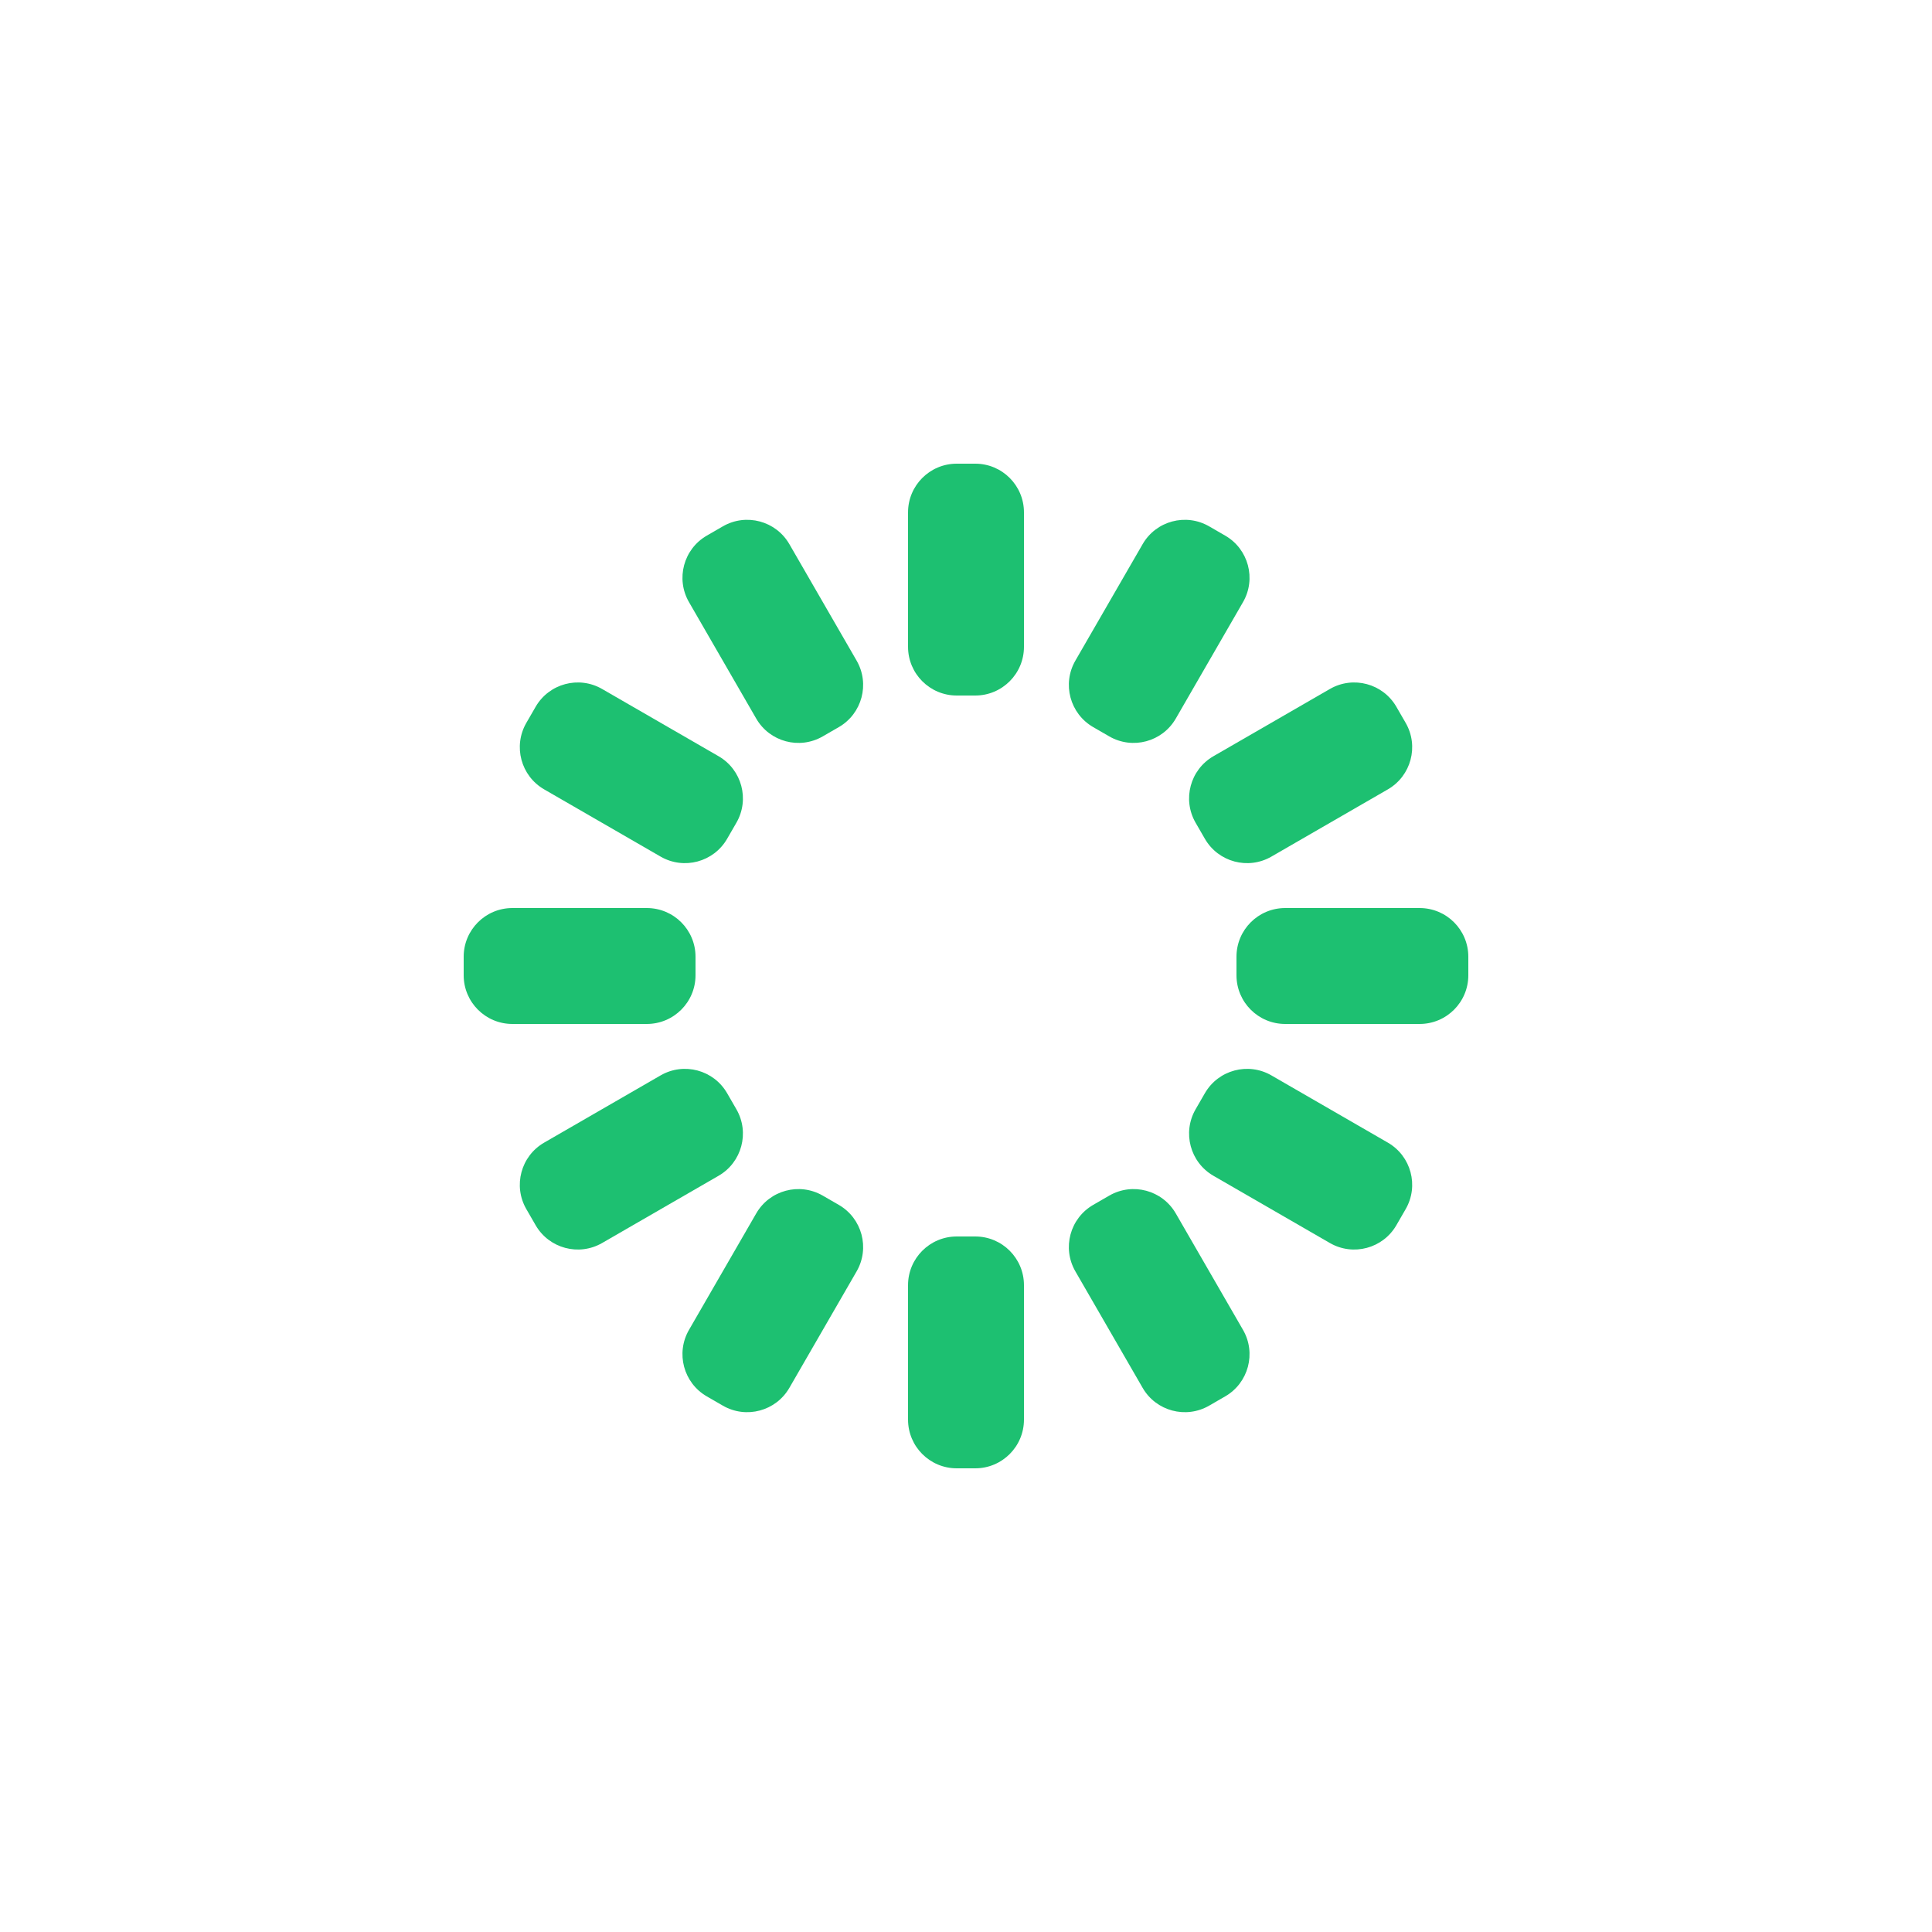
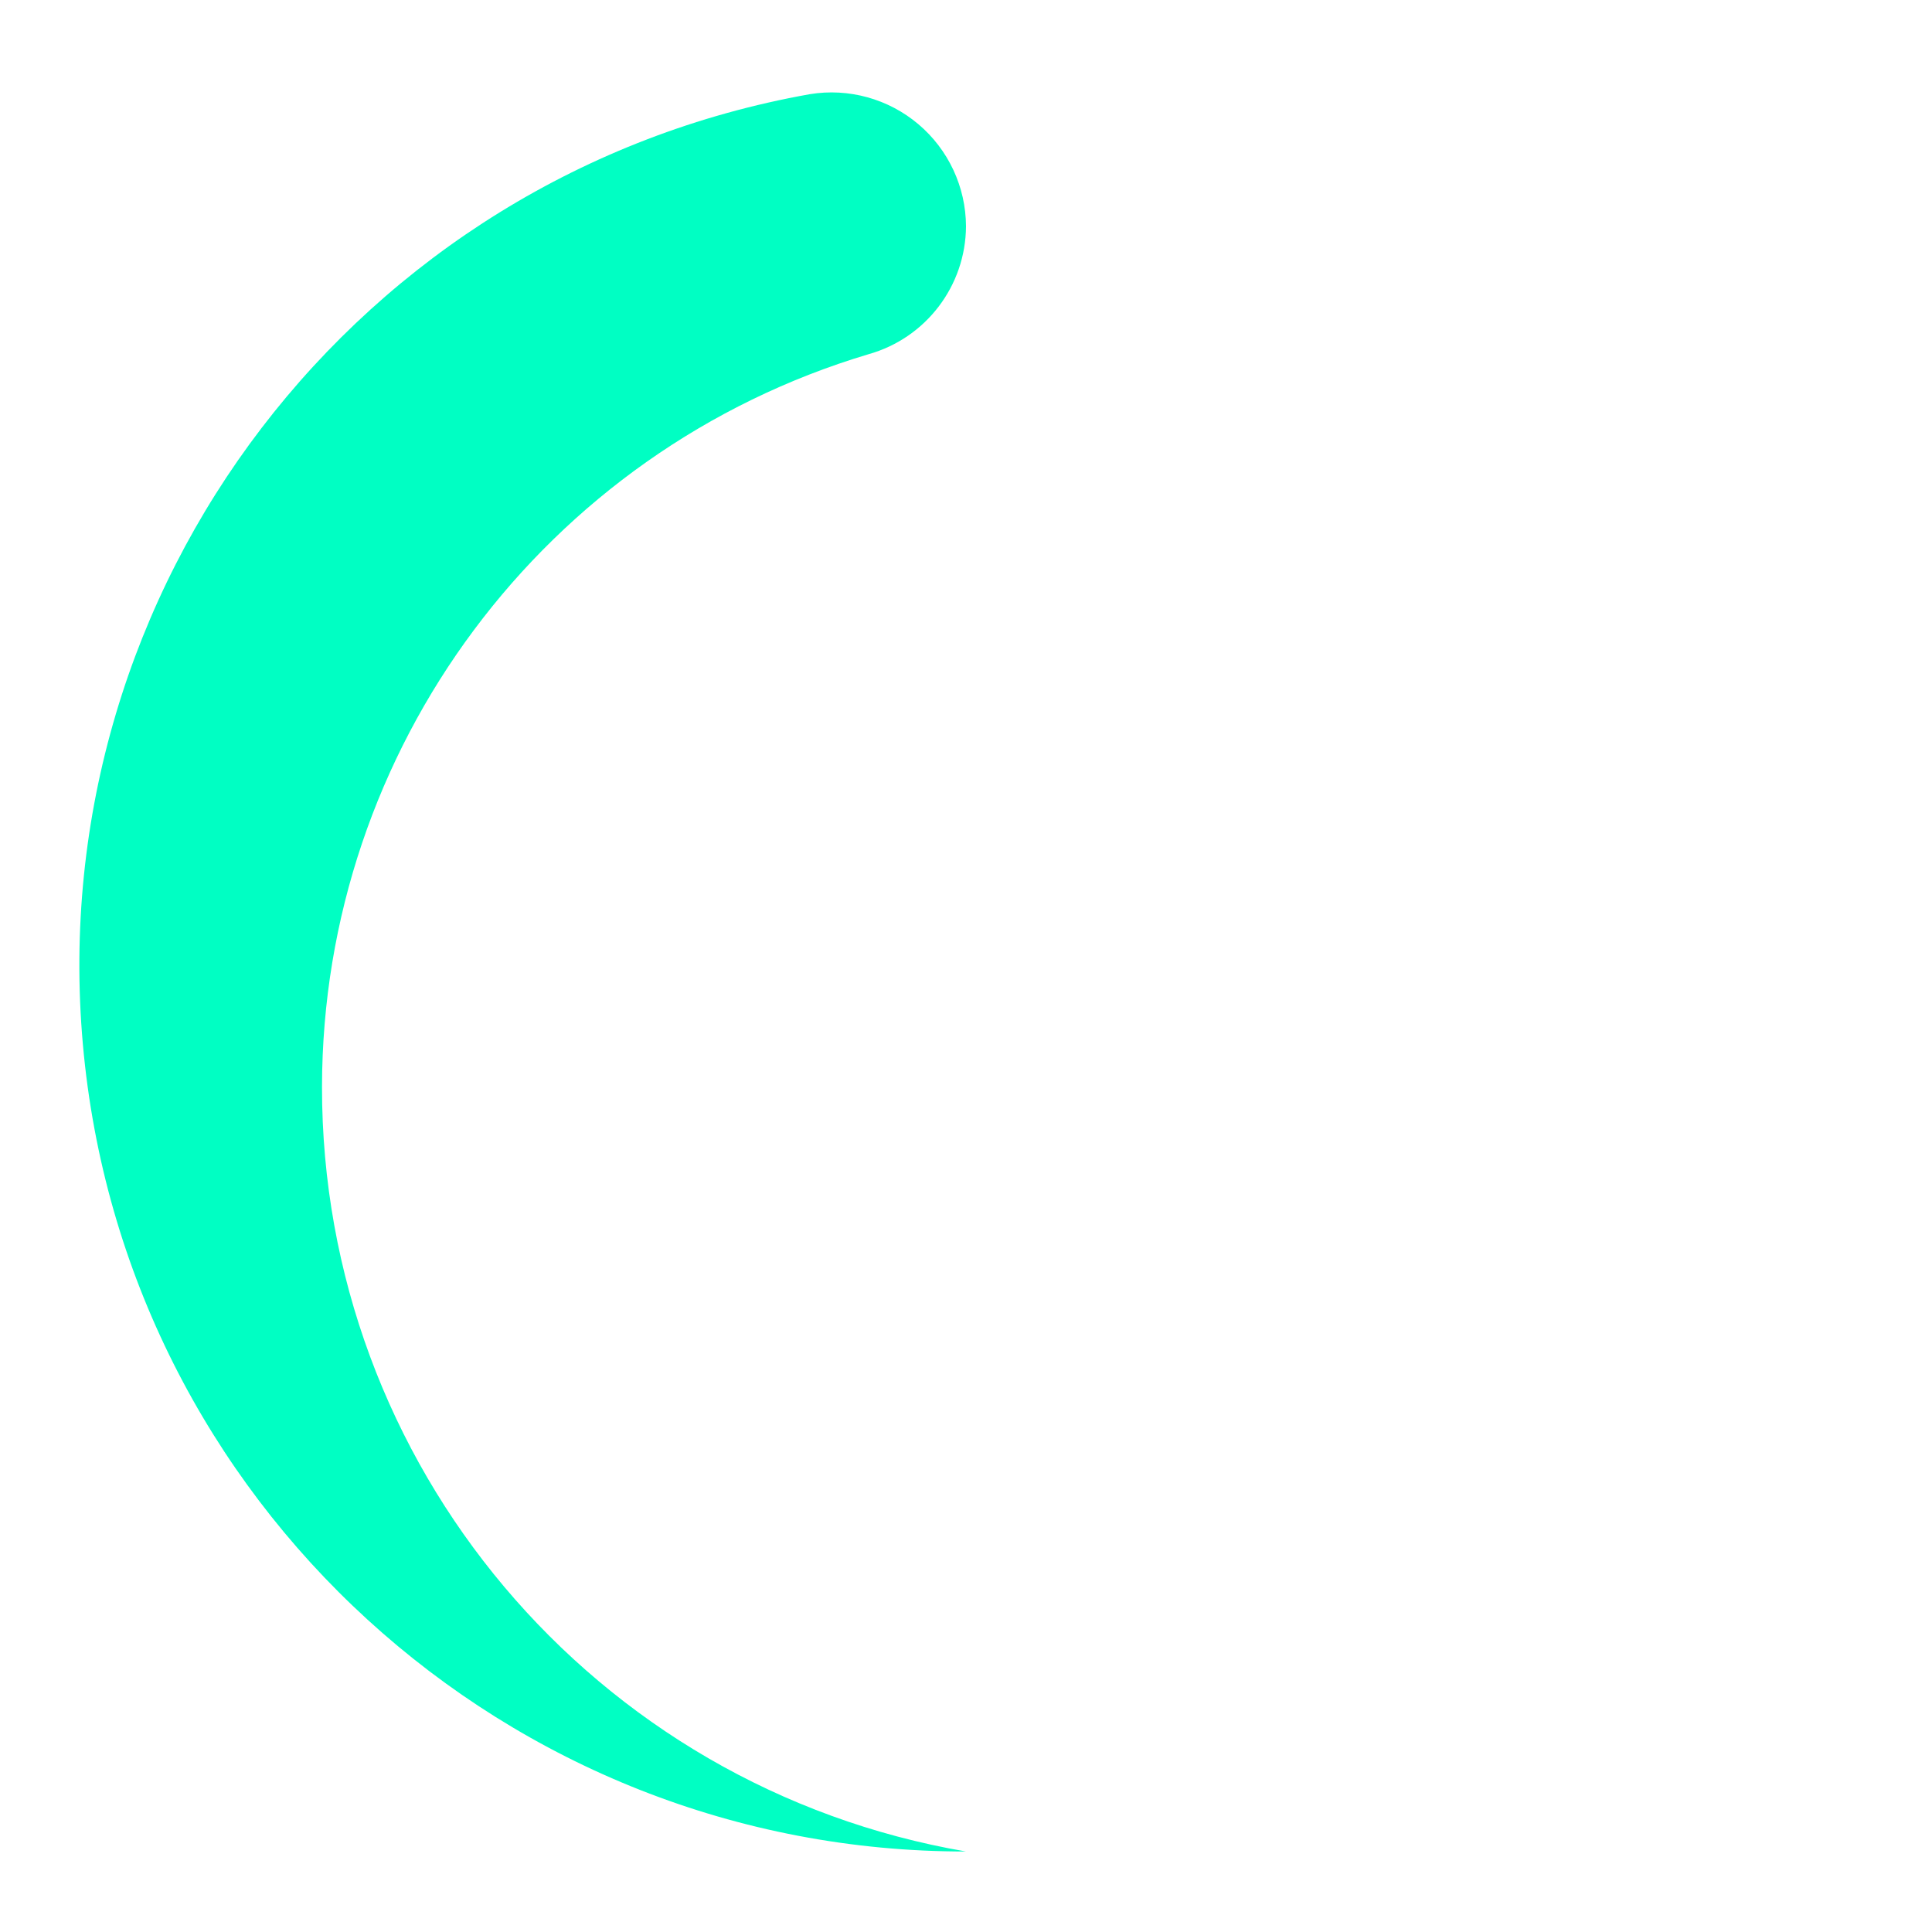
- <svg xmlns="http://www.w3.org/2000/svg" style="margin:auto;background:transparent;display:block;" width="200px" height="200px" viewBox="0 0 100 100" preserveAspectRatio="xMidYMid">
-   <g transform="rotate(0 50 50)">
-     <rect x="47" y="24" rx="2.52" ry="2.52" width="6" height="12" fill="#1dc071">
-       <animate attributeName="opacity" values="1;0" keyTimes="0;1" dur="1s" begin="-0.917s" repeatCount="indefinite" />
-     </rect>
-   </g>
-   <g transform="rotate(30 50 50)">
-     <rect x="47" y="24" rx="2.52" ry="2.52" width="6" height="12" fill="#1dc071">
-       <animate attributeName="opacity" values="1;0" keyTimes="0;1" dur="1s" begin="-0.833s" repeatCount="indefinite" />
-     </rect>
-   </g>
-   <g transform="rotate(60 50 50)">
-     <rect x="47" y="24" rx="2.52" ry="2.52" width="6" height="12" fill="#1dc071">
-       <animate attributeName="opacity" values="1;0" keyTimes="0;1" dur="1s" begin="-0.75s" repeatCount="indefinite" />
-     </rect>
-   </g>
-   <g transform="rotate(90 50 50)">
-     <rect x="47" y="24" rx="2.52" ry="2.52" width="6" height="12" fill="#1dc071">
-       <animate attributeName="opacity" values="1;0" keyTimes="0;1" dur="1s" begin="-0.667s" repeatCount="indefinite" />
-     </rect>
-   </g>
-   <g transform="rotate(120 50 50)">
-     <rect x="47" y="24" rx="2.52" ry="2.52" width="6" height="12" fill="#1dc071">
-       <animate attributeName="opacity" values="1;0" keyTimes="0;1" dur="1s" begin="-0.583s" repeatCount="indefinite" />
-     </rect>
-   </g>
-   <g transform="rotate(150 50 50)">
-     <rect x="47" y="24" rx="2.52" ry="2.52" width="6" height="12" fill="#1dc071">
-       <animate attributeName="opacity" values="1;0" keyTimes="0;1" dur="1s" begin="-0.5s" repeatCount="indefinite" />
-     </rect>
-   </g>
-   <g transform="rotate(180 50 50)">
-     <rect x="47" y="24" rx="2.52" ry="2.52" width="6" height="12" fill="#1dc071">
-       <animate attributeName="opacity" values="1;0" keyTimes="0;1" dur="1s" begin="-0.417s" repeatCount="indefinite" />
-     </rect>
-   </g>
-   <g transform="rotate(210 50 50)">
-     <rect x="47" y="24" rx="2.52" ry="2.52" width="6" height="12" fill="#1dc071">
-       <animate attributeName="opacity" values="1;0" keyTimes="0;1" dur="1s" begin="-0.333s" repeatCount="indefinite" />
-     </rect>
-   </g>
-   <g transform="rotate(240 50 50)">
-     <rect x="47" y="24" rx="2.52" ry="2.52" width="6" height="12" fill="#1dc071">
-       <animate attributeName="opacity" values="1;0" keyTimes="0;1" dur="1s" begin="-0.25s" repeatCount="indefinite" />
-     </rect>
-   </g>
-   <g transform="rotate(270 50 50)">
-     <rect x="47" y="24" rx="2.52" ry="2.52" width="6" height="12" fill="#1dc071">
-       <animate attributeName="opacity" values="1;0" keyTimes="0;1" dur="1s" begin="-0.167s" repeatCount="indefinite" />
-     </rect>
-   </g>
-   <g transform="rotate(300 50 50)">
-     <rect x="47" y="24" rx="2.52" ry="2.52" width="6" height="12" fill="#1dc071">
-       <animate attributeName="opacity" values="1;0" keyTimes="0;1" dur="1s" begin="-0.083s" repeatCount="indefinite" />
-     </rect>
-   </g>
-   <g transform="rotate(330 50 50)">
-     <rect x="47" y="24" rx="2.52" ry="2.52" width="6" height="12" fill="#1dc071">
-       <animate attributeName="opacity" values="1;0" keyTimes="0;1" dur="1s" begin="0s" repeatCount="indefinite" />
-     </rect>
-   </g>
+ <svg xmlns="http://www.w3.org/2000/svg" width="24" height="24" viewBox="0 0 24 24">
+   <style>.spinner_0XTQ{transform-origin:center;animation:spinner_y6GP .75s linear infinite}@keyframes spinner_y6GP{100%{transform:rotate(360deg)}}</style>
+   <path fill="rgb(0 255 195)" class="spinner_0XTQ" d="M12,23a9.63,9.63,0,0,1-8-9.5,9.51,9.51,0,0,1,6.79-9.1A1.66,1.66,0,0,0,12,2.81h0a1.67,1.67,0,0,0-1.94-1.64A11,11,0,0,0,12,23Z" />
</svg>
